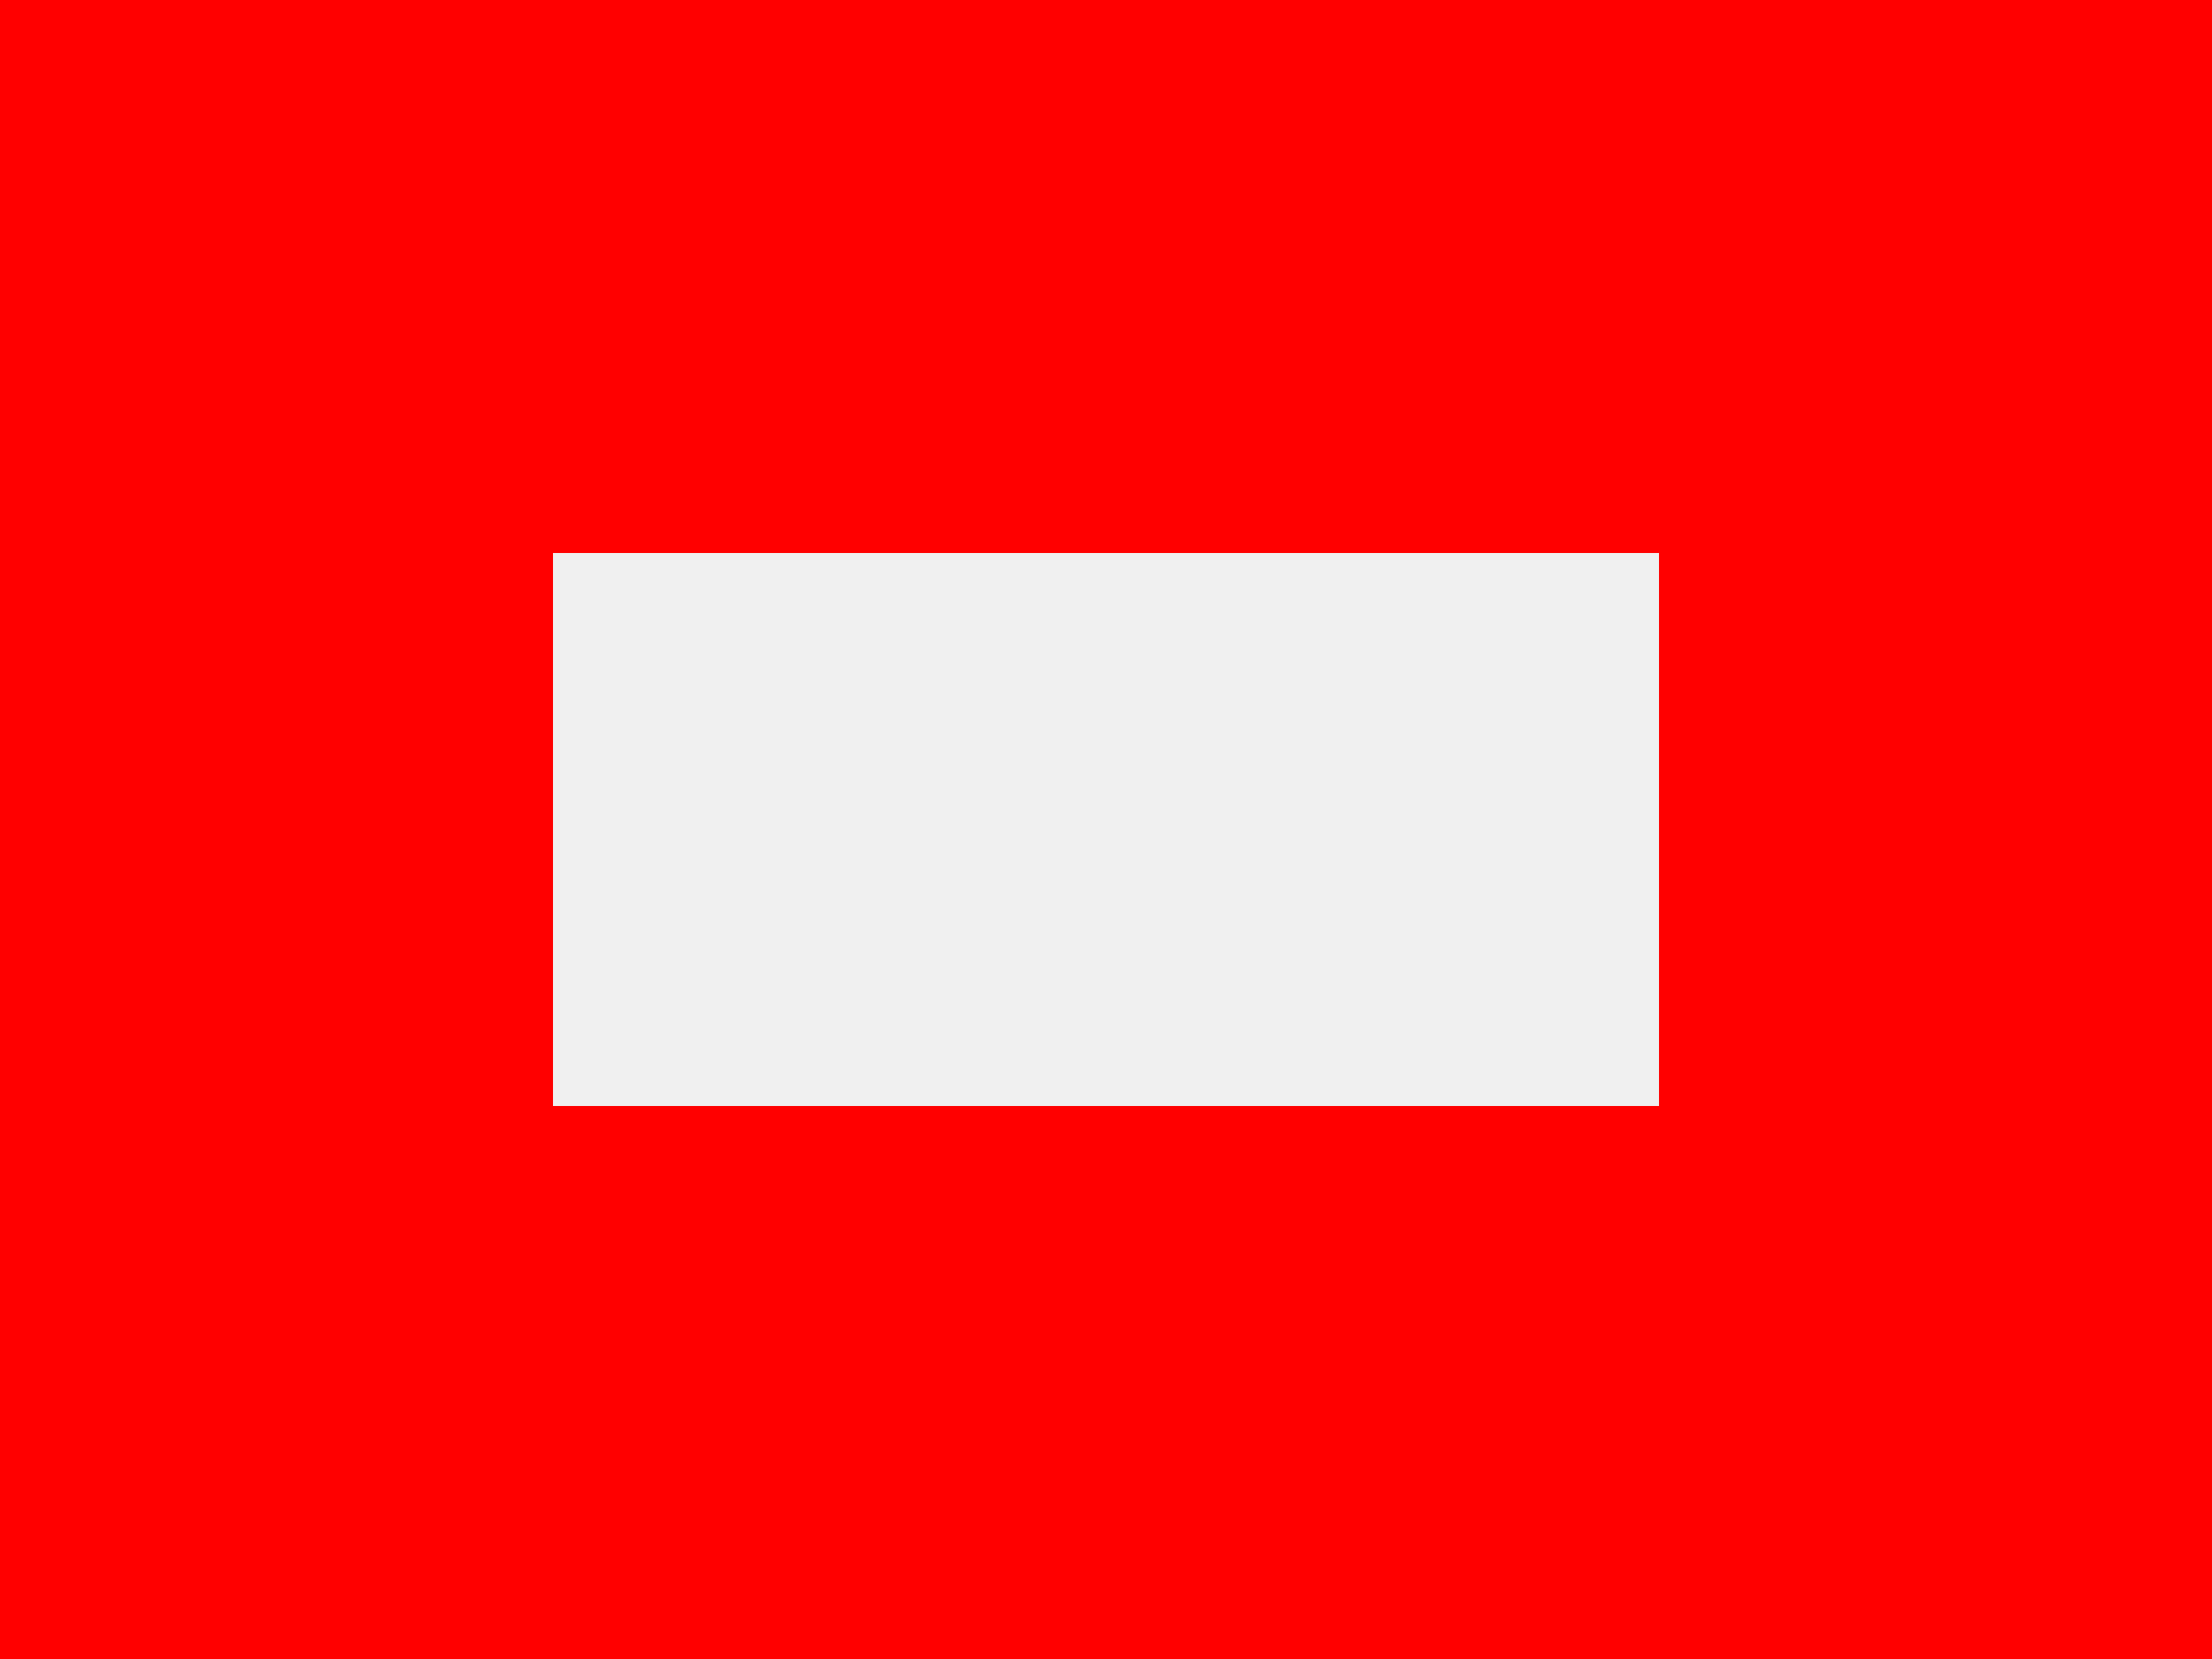
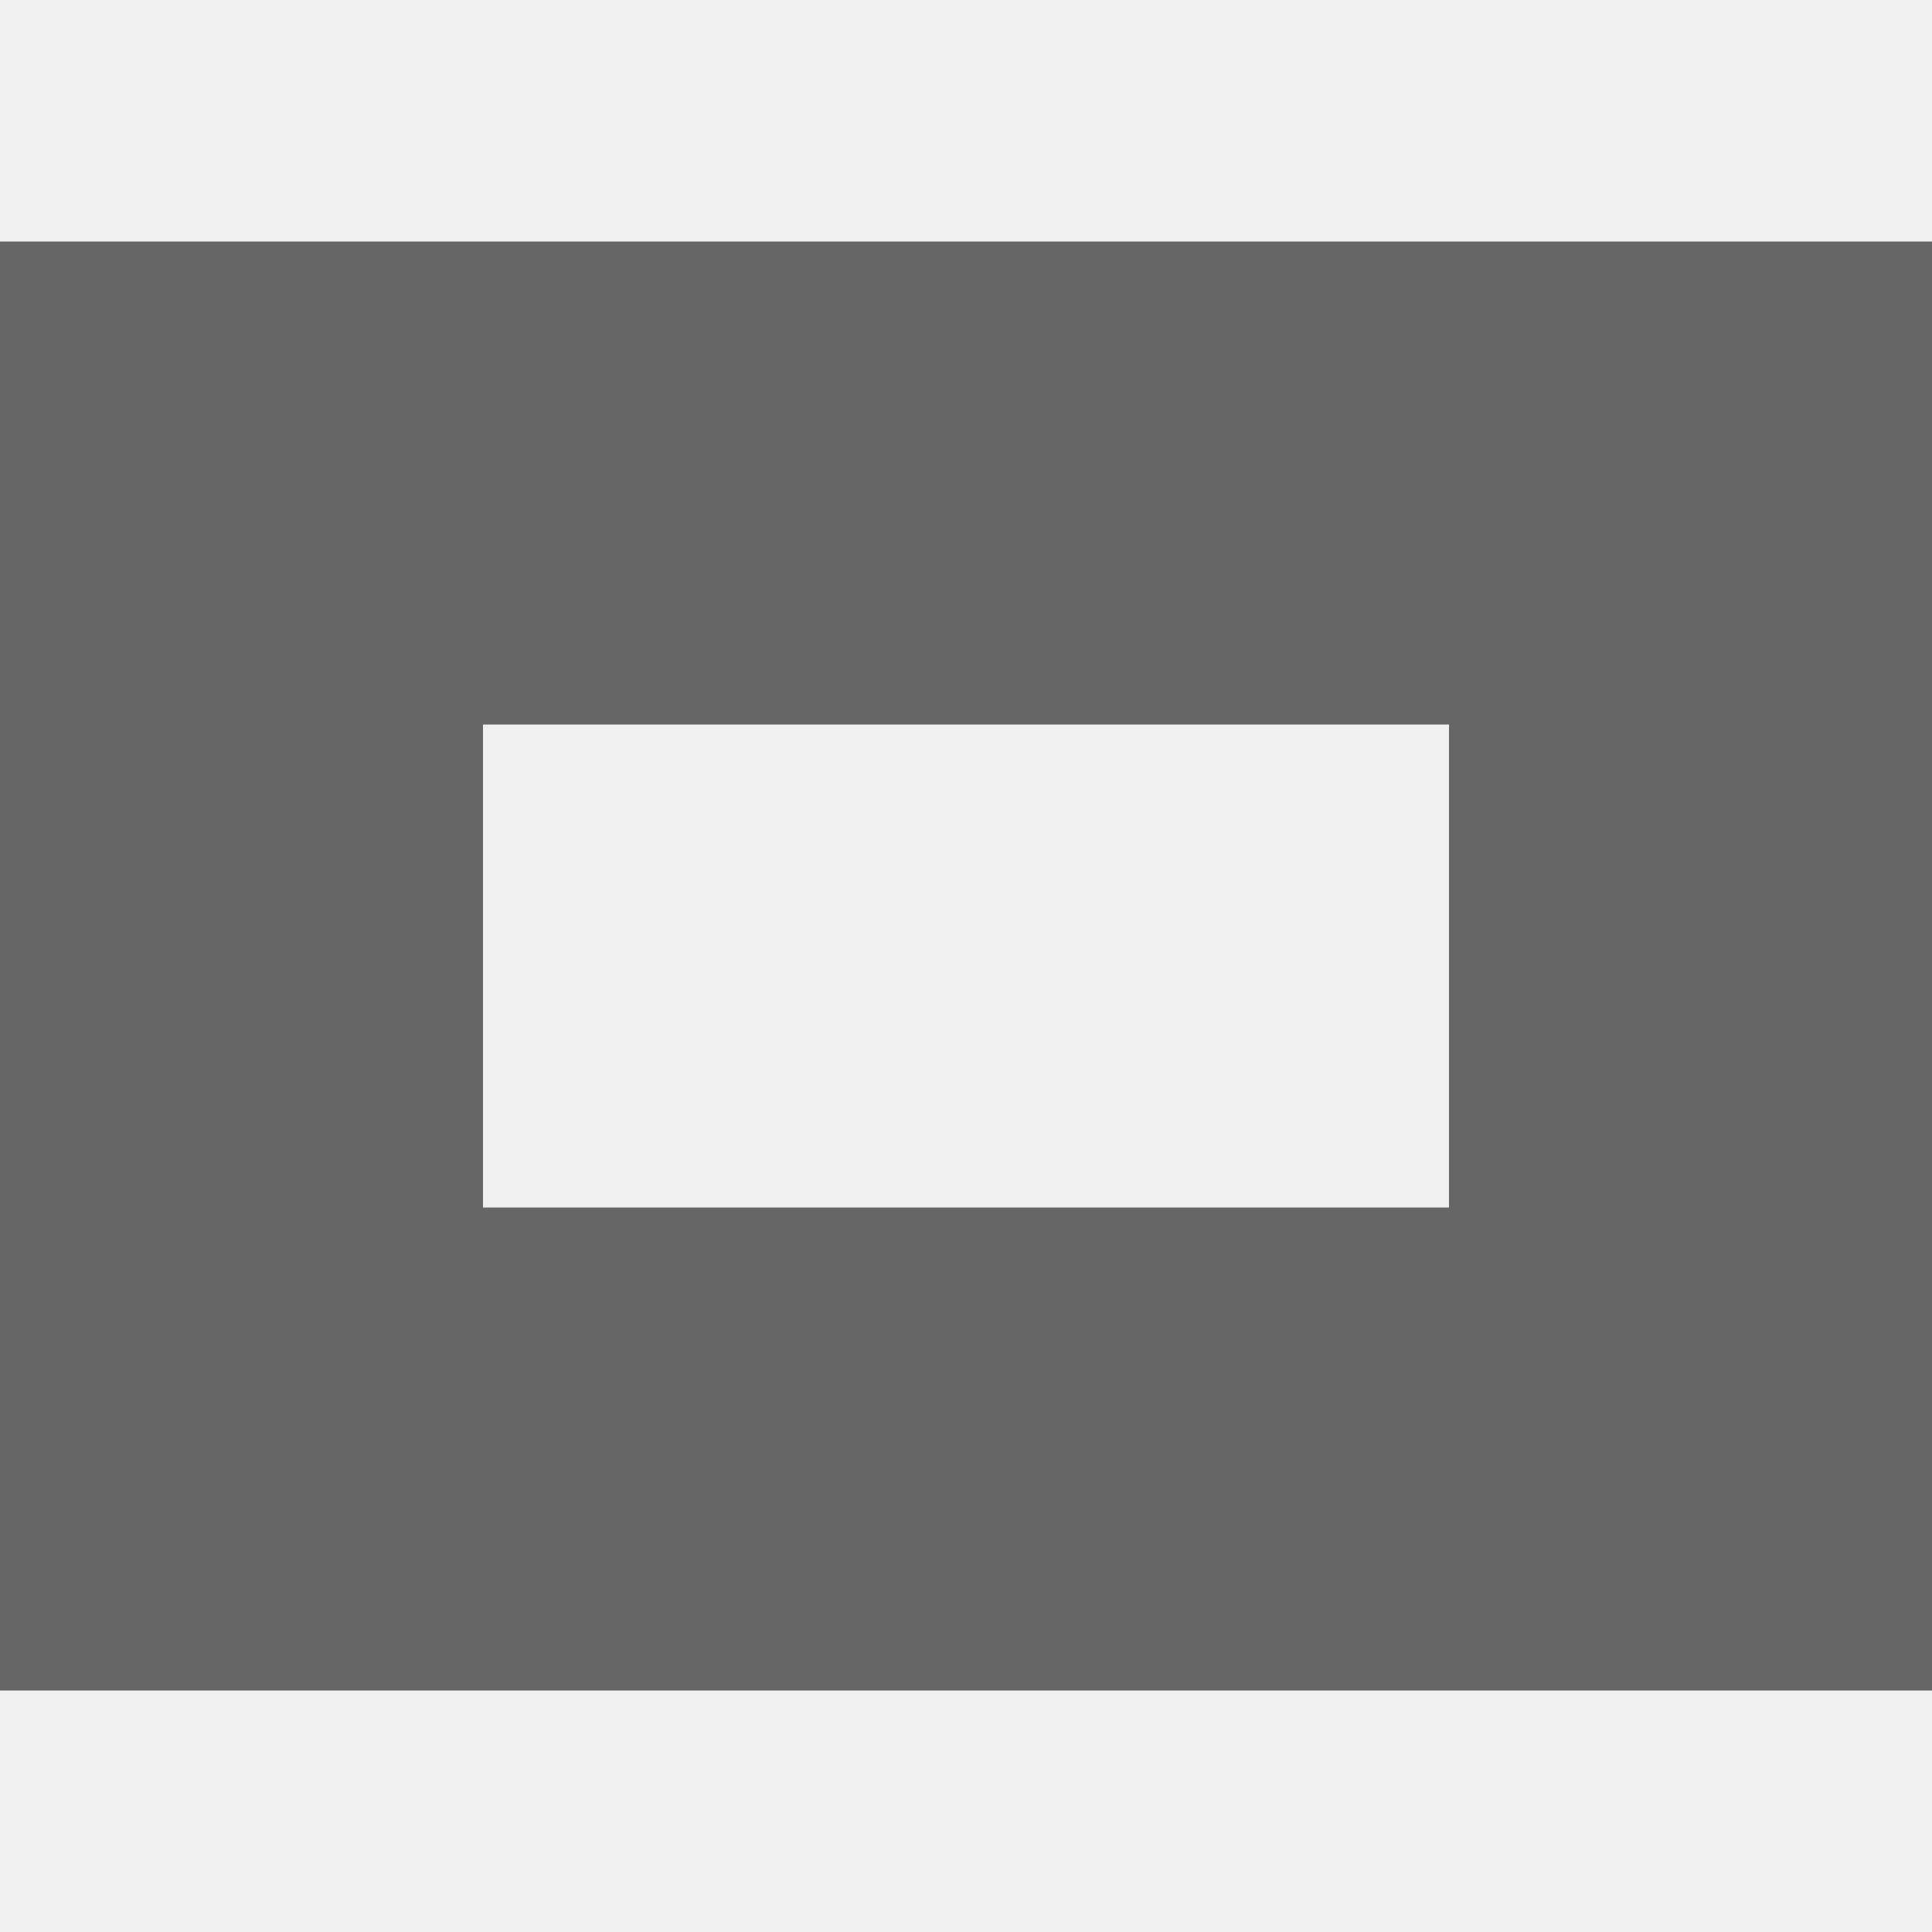
- <svg xmlns="http://www.w3.org/2000/svg" width="12" height="9" viewBox="0 0 12 9" fill="none">
+ <svg xmlns="http://www.w3.org/2000/svg" width="1em" height="1em" viewBox="0 0 12 9" fill="none">
  <g clip-path="url(#clip0_8_221)">
-     <path fill-rule="evenodd" clip-rule="evenodd" d="M12 0H0V9H12V0ZM9 3H3V6H9V3Z" fill="#FF0000" />
+     <path fill-rule="evenodd" clip-rule="evenodd" d="M12 0H0V9H12V0ZM9 3H3V6H9V3Z" fill="#666666" />
  </g>
  <defs>
    <clipPath id="clip0_8_221">
-       <rect width="12" height="9" fill="white" />
+       <rect width="12" height="9" fill="#666666" />
    </clipPath>
  </defs>
</svg>
